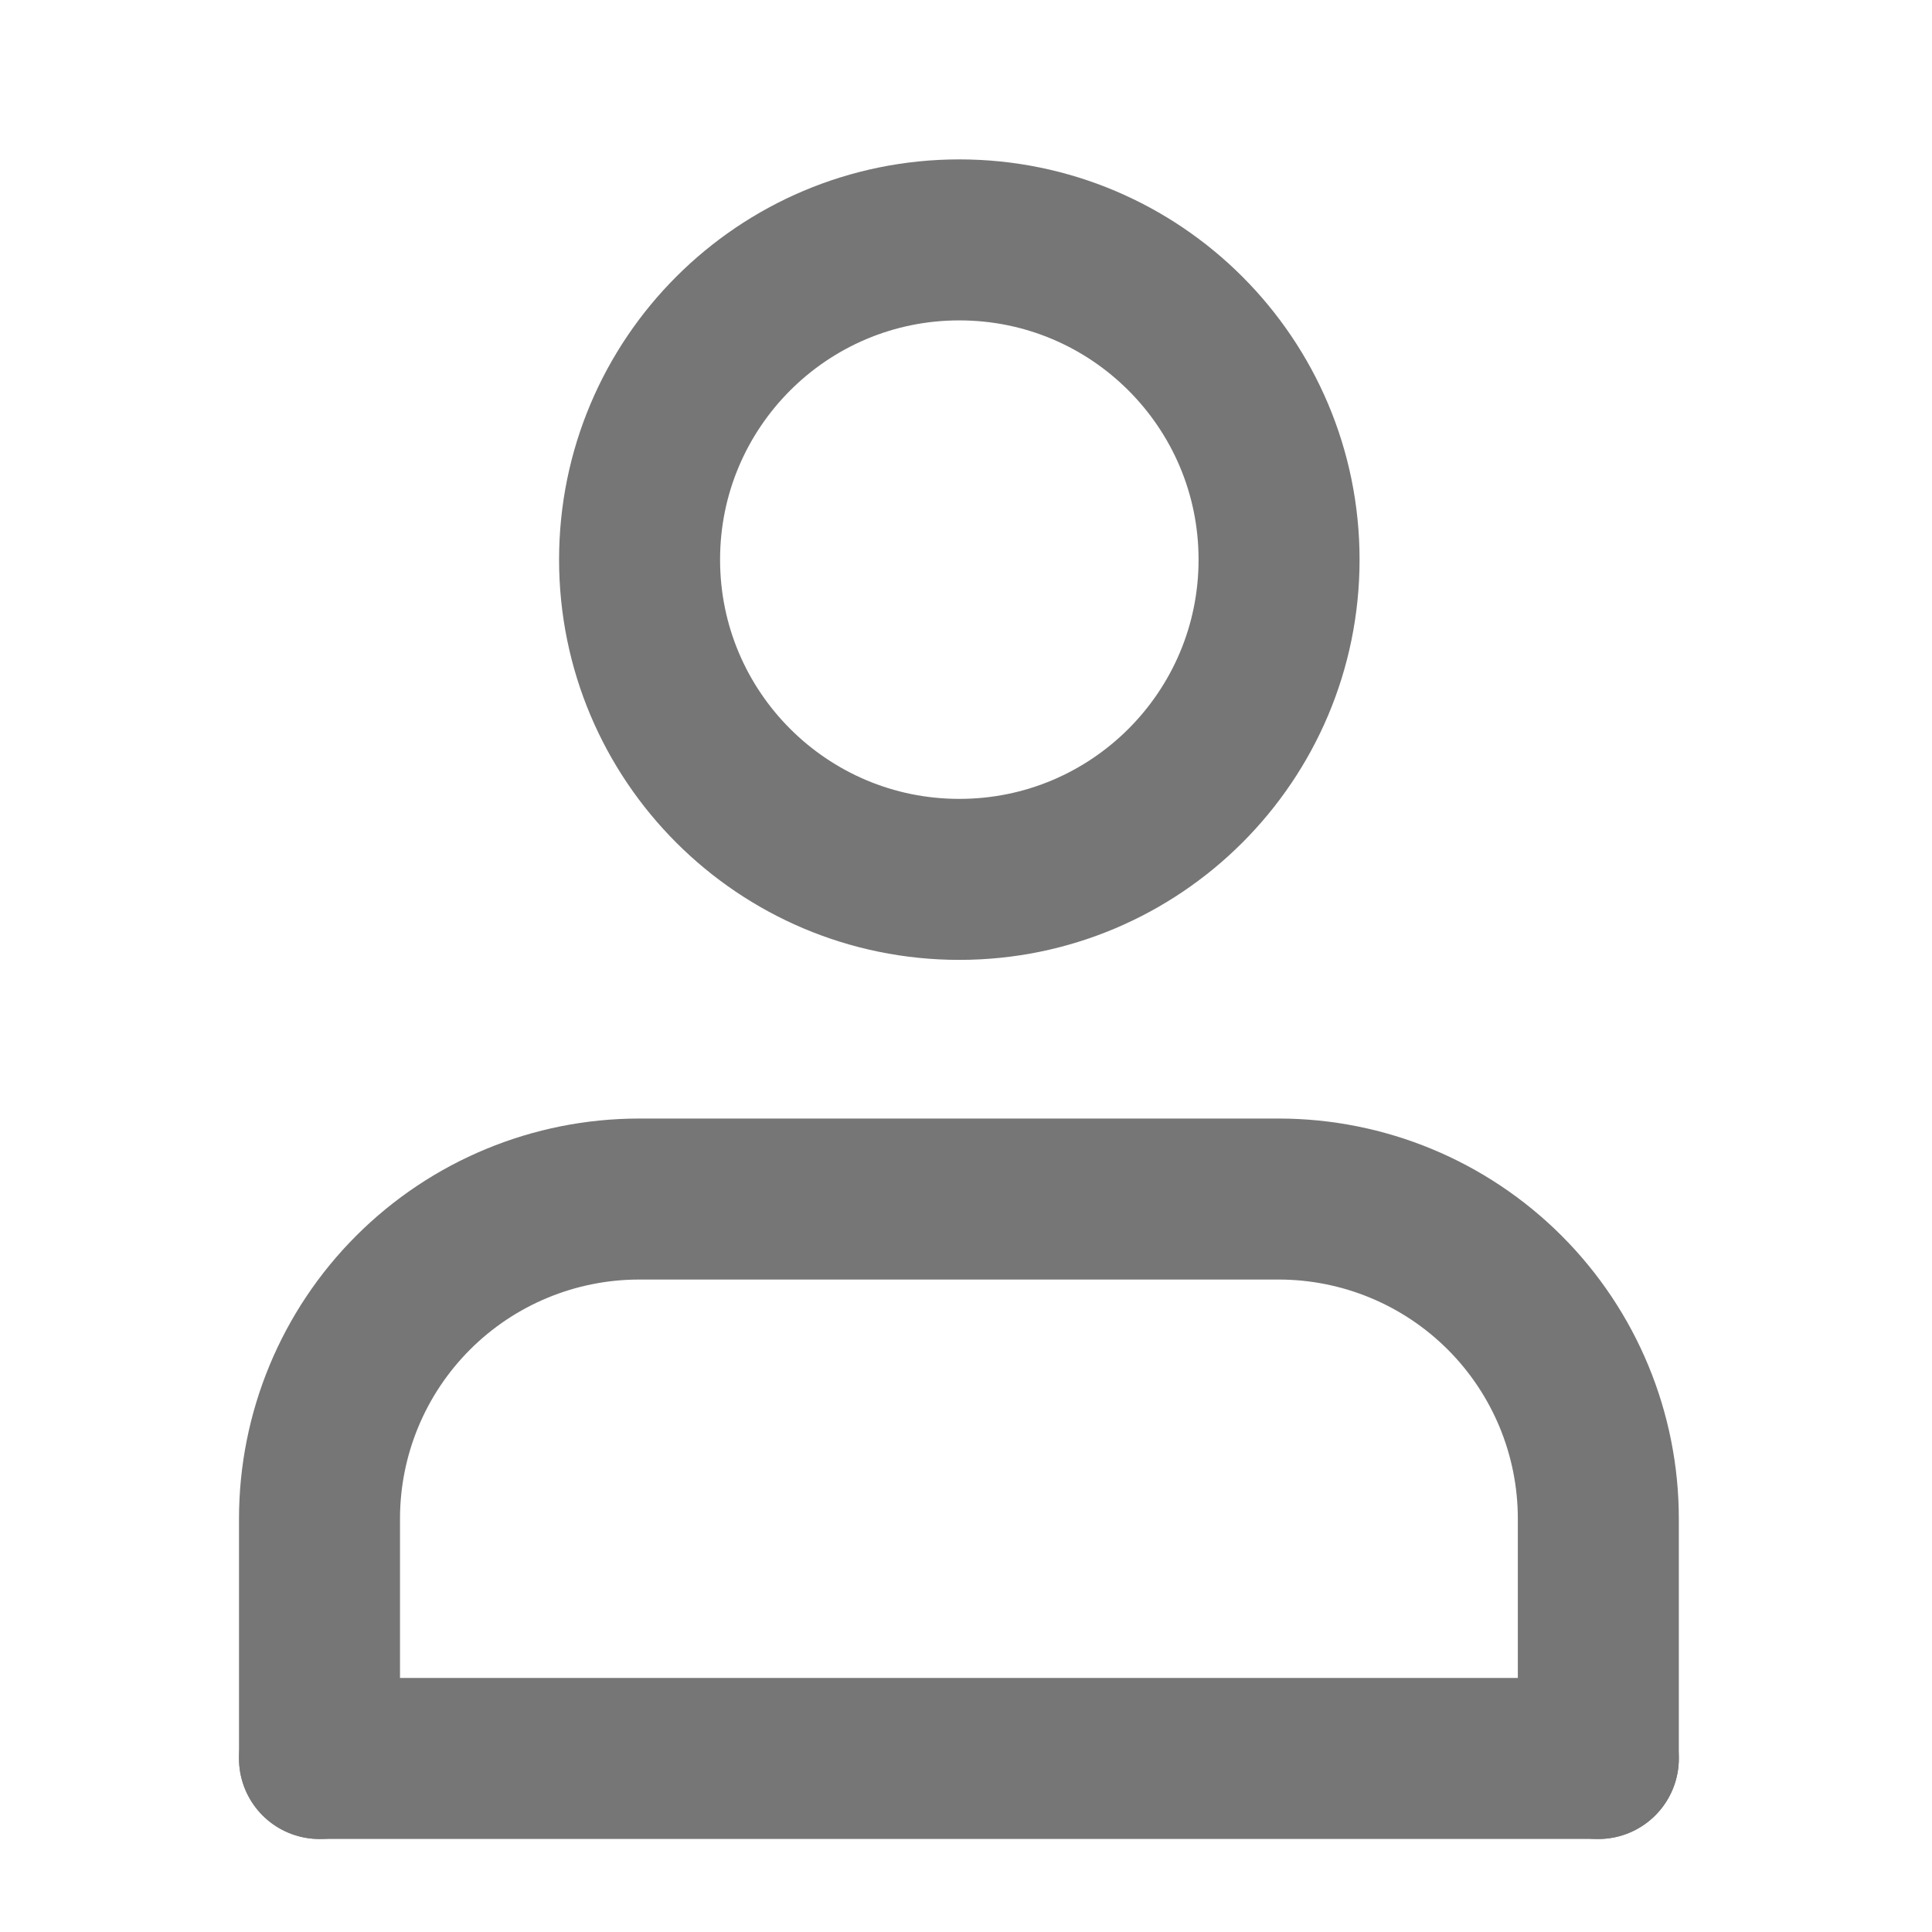
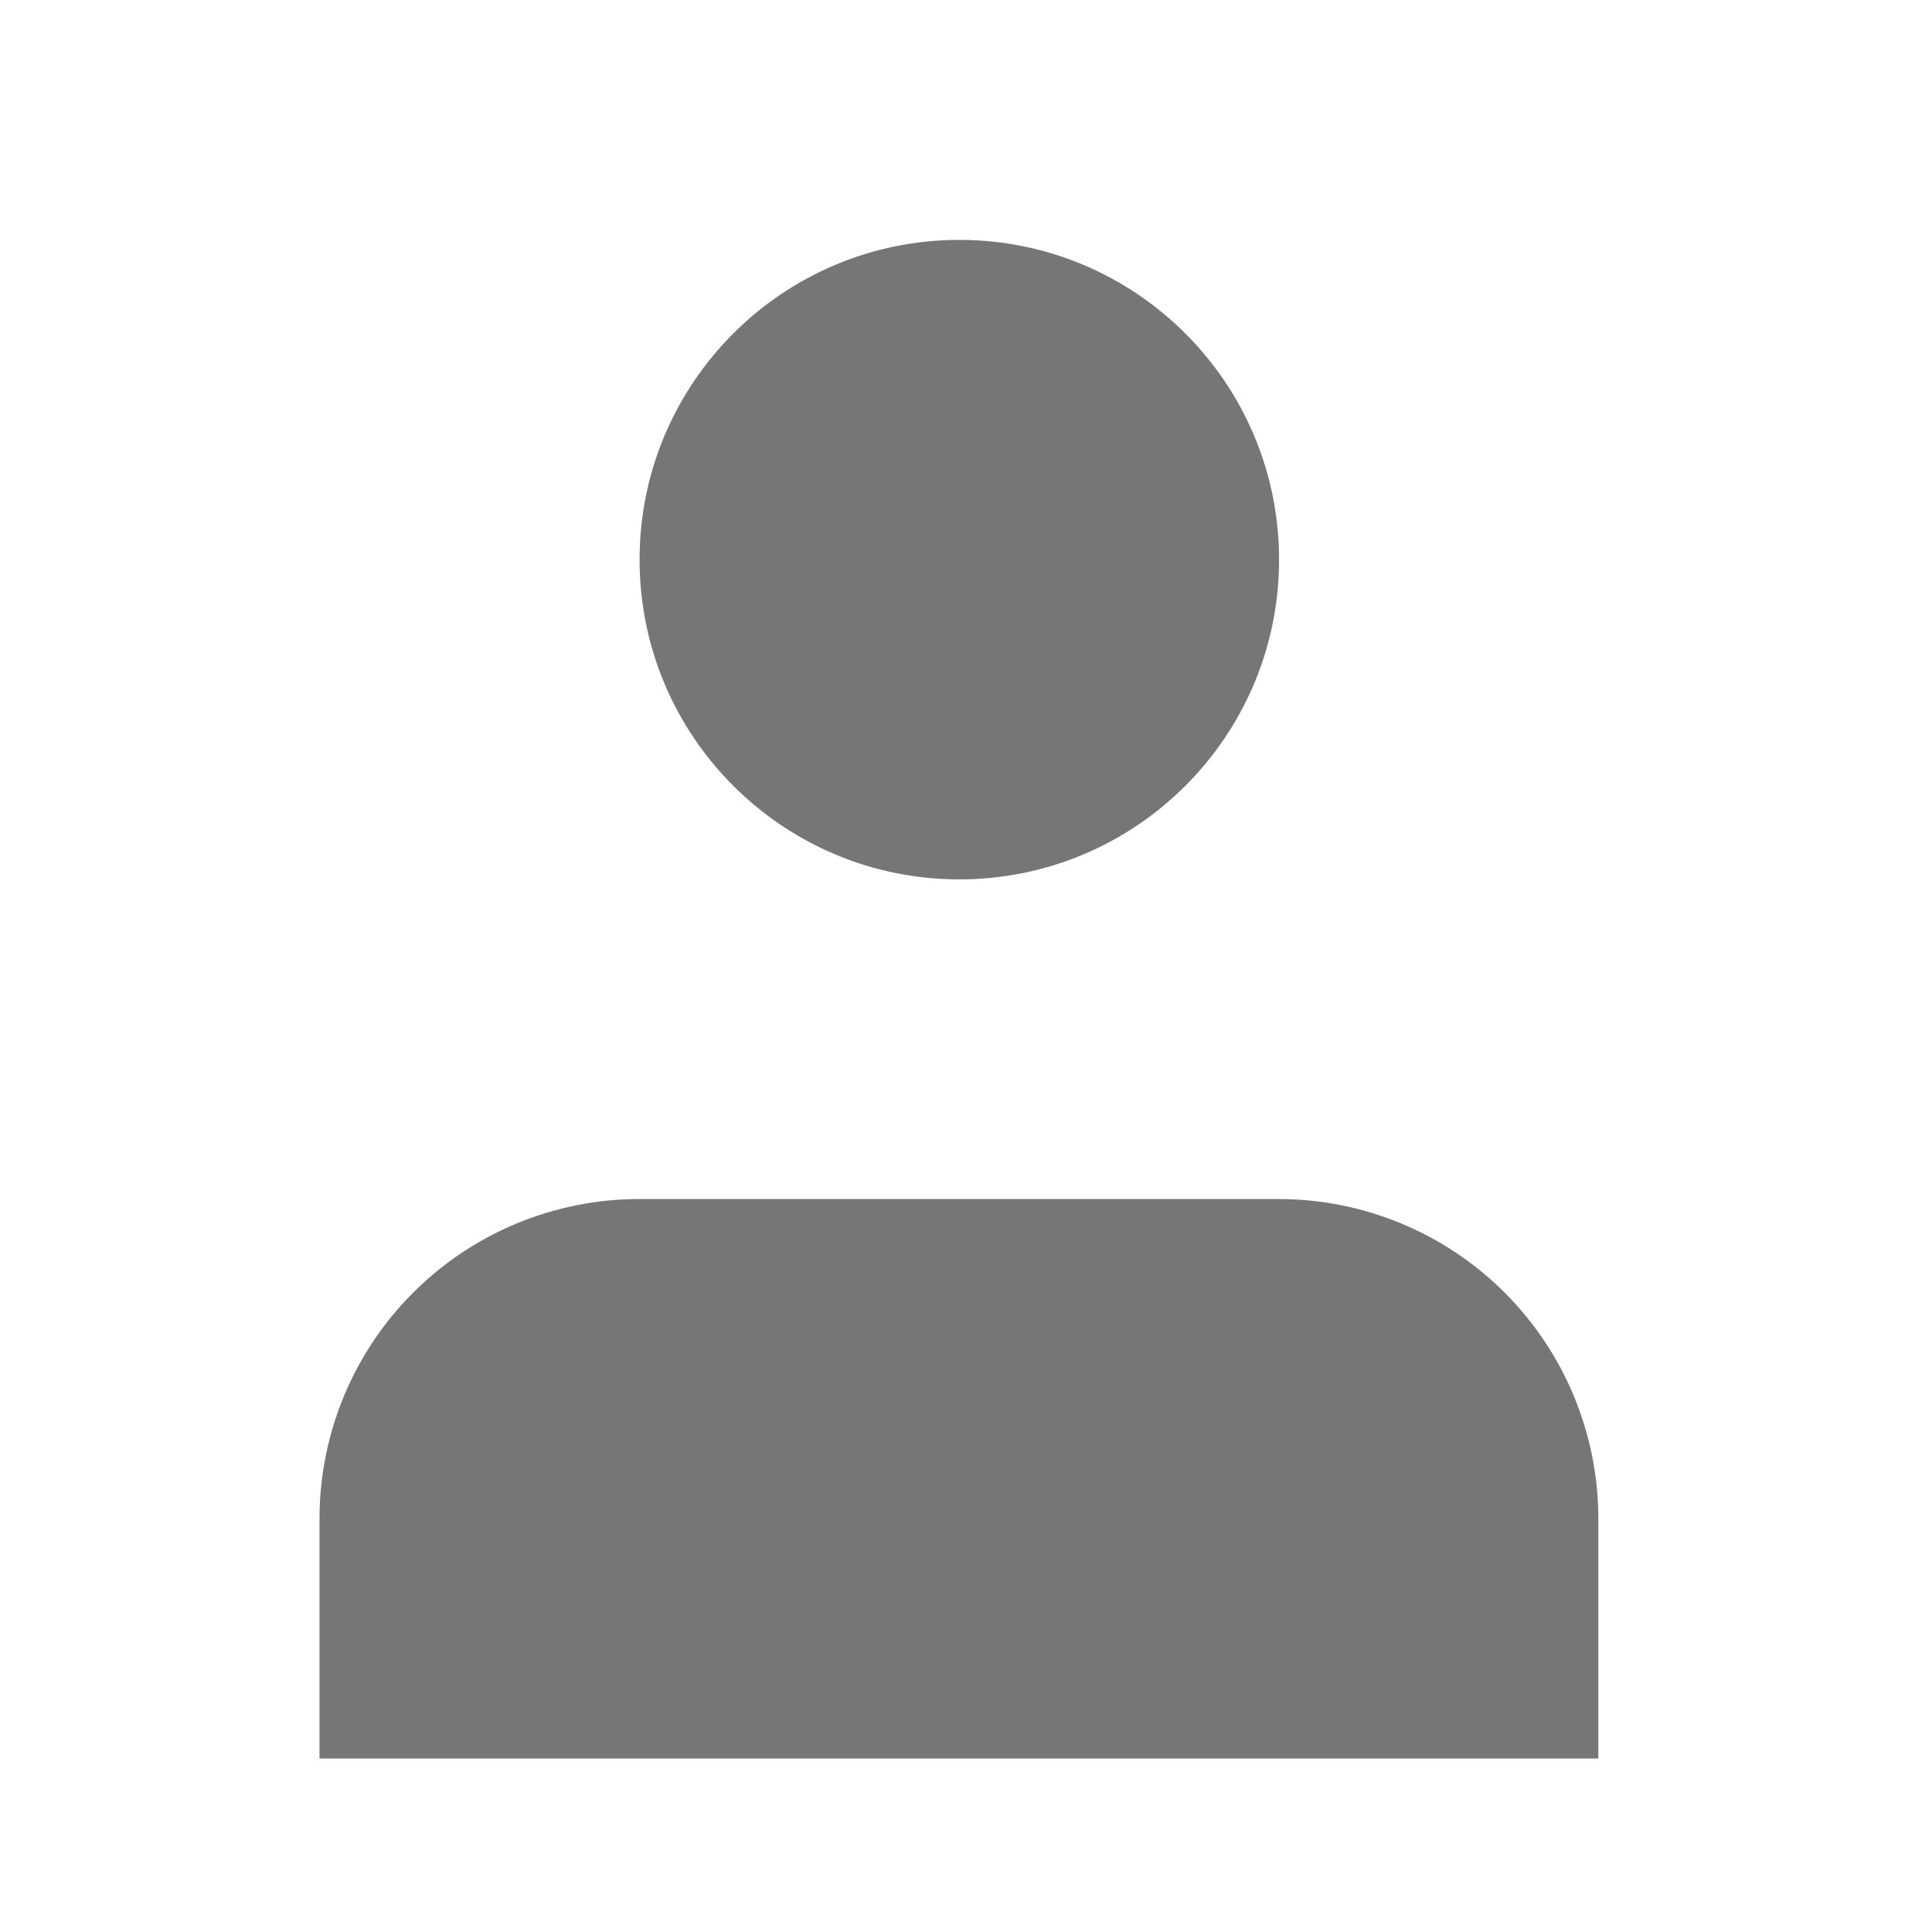
- <svg xmlns="http://www.w3.org/2000/svg" width="24" height="24" viewBox="0 0 24 24" fill="none">
-   <path d="M19.855 21.845V18.866C19.855 17.813 19.437 16.803 18.692 16.058C17.947 15.313 16.937 14.895 15.884 14.895H7.94C6.887 14.895 5.877 15.313 5.132 16.058C4.387 16.803 3.969 17.813 3.969 18.866V21.845" stroke="#767676" stroke-width="2" stroke-linecap="round" stroke-linejoin="round" />
-   <path d="M3.969 21.844H19.855" stroke="#767676" stroke-width="2" stroke-linecap="round" />
-   <path d="M11.917 10.924C14.111 10.924 15.889 9.146 15.889 6.952C15.889 4.759 14.111 2.98 11.917 2.98C9.723 2.98 7.945 4.759 7.945 6.952C7.945 9.146 9.723 10.924 11.917 10.924Z" stroke="#767676" stroke-width="2" stroke-linecap="round" stroke-linejoin="round" />
+ <svg xmlns="http://www.w3.org/2000/svg" width="24" height="24" viewBox="0 0 24 24" fill="#767676">
+   <path d="M19.855 21.845V18.866C19.855 17.813 19.437 16.803 18.692 16.058C17.947 15.313 16.937 14.895 15.884 14.895H7.94C6.887 14.895 5.877 15.313 5.132 16.058C4.387 16.803 3.969 17.813 3.969 18.866V21.845" stroke="current" stroke-width="2" stroke-linecap="round" stroke-linejoin="round" />
+   <path d="M3.969 21.844H19.855" stroke="current" stroke-width="2" stroke-linecap="round" />
+   <path d="M11.917 10.924C14.111 10.924 15.889 9.146 15.889 6.952C15.889 4.759 14.111 2.98 11.917 2.98C9.723 2.98 7.945 4.759 7.945 6.952C7.945 9.146 9.723 10.924 11.917 10.924Z" stroke="current" stroke-width="2" stroke-linecap="round" stroke-linejoin="round" />
</svg>
